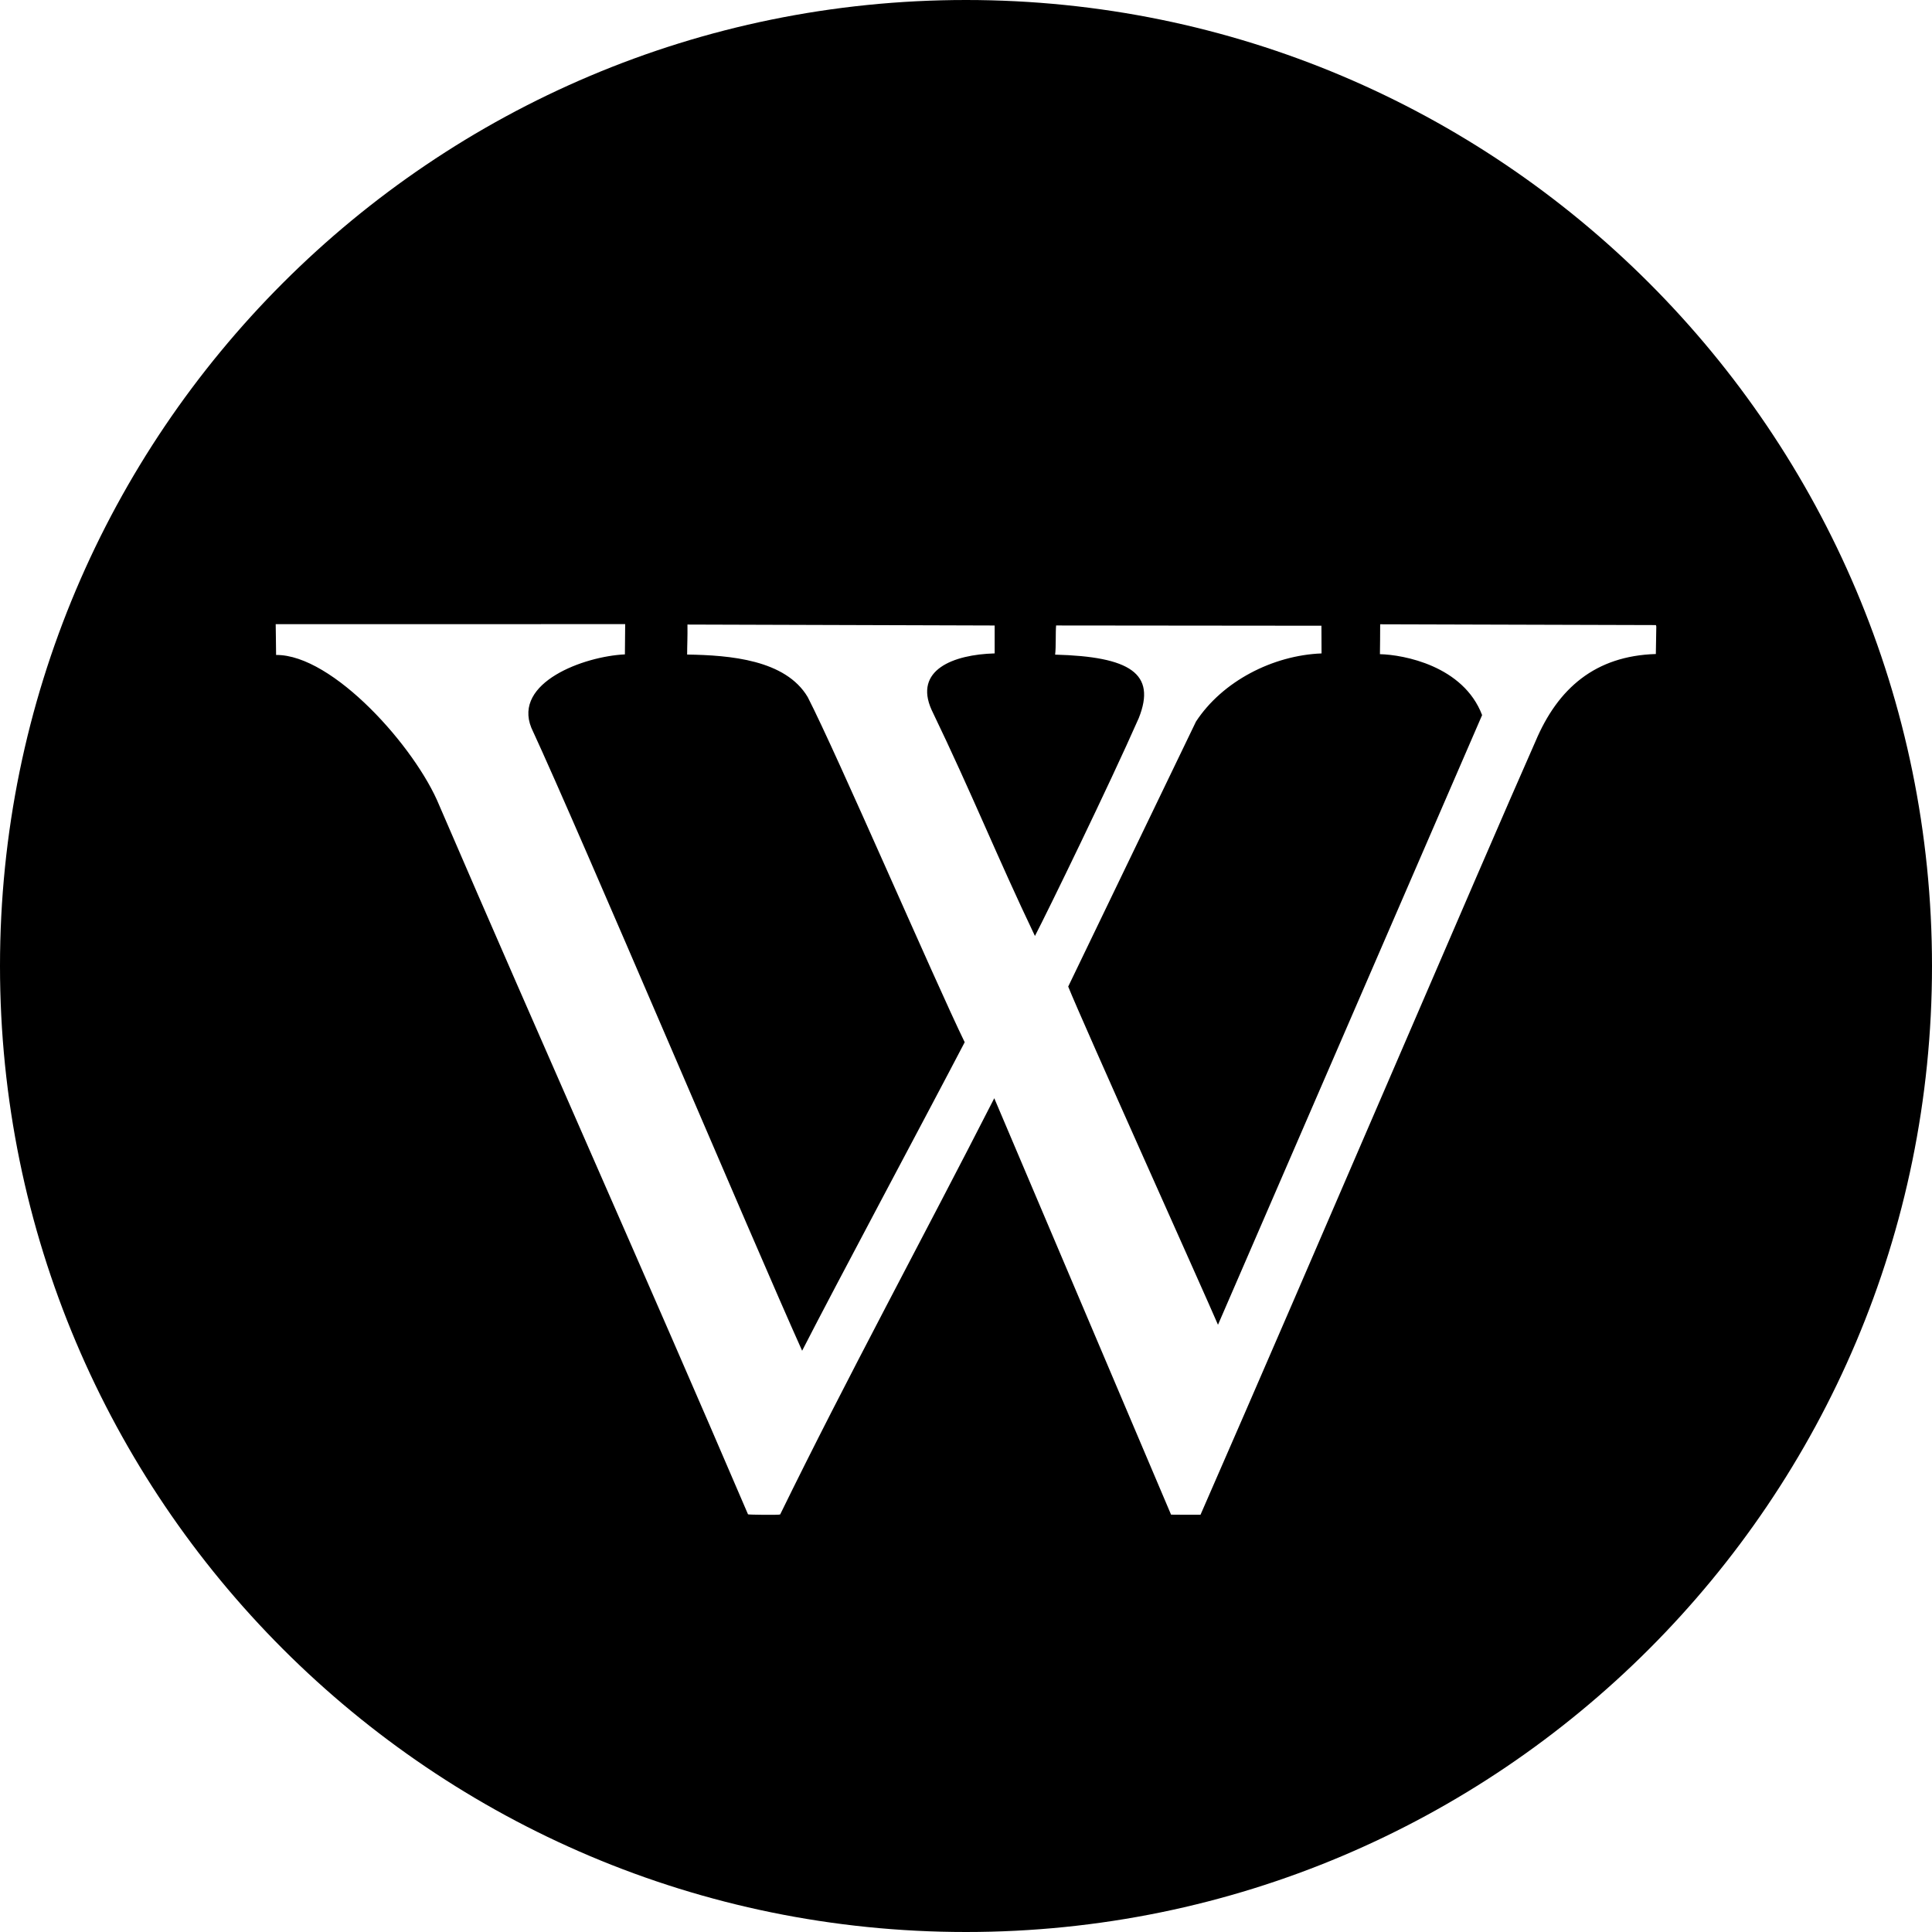
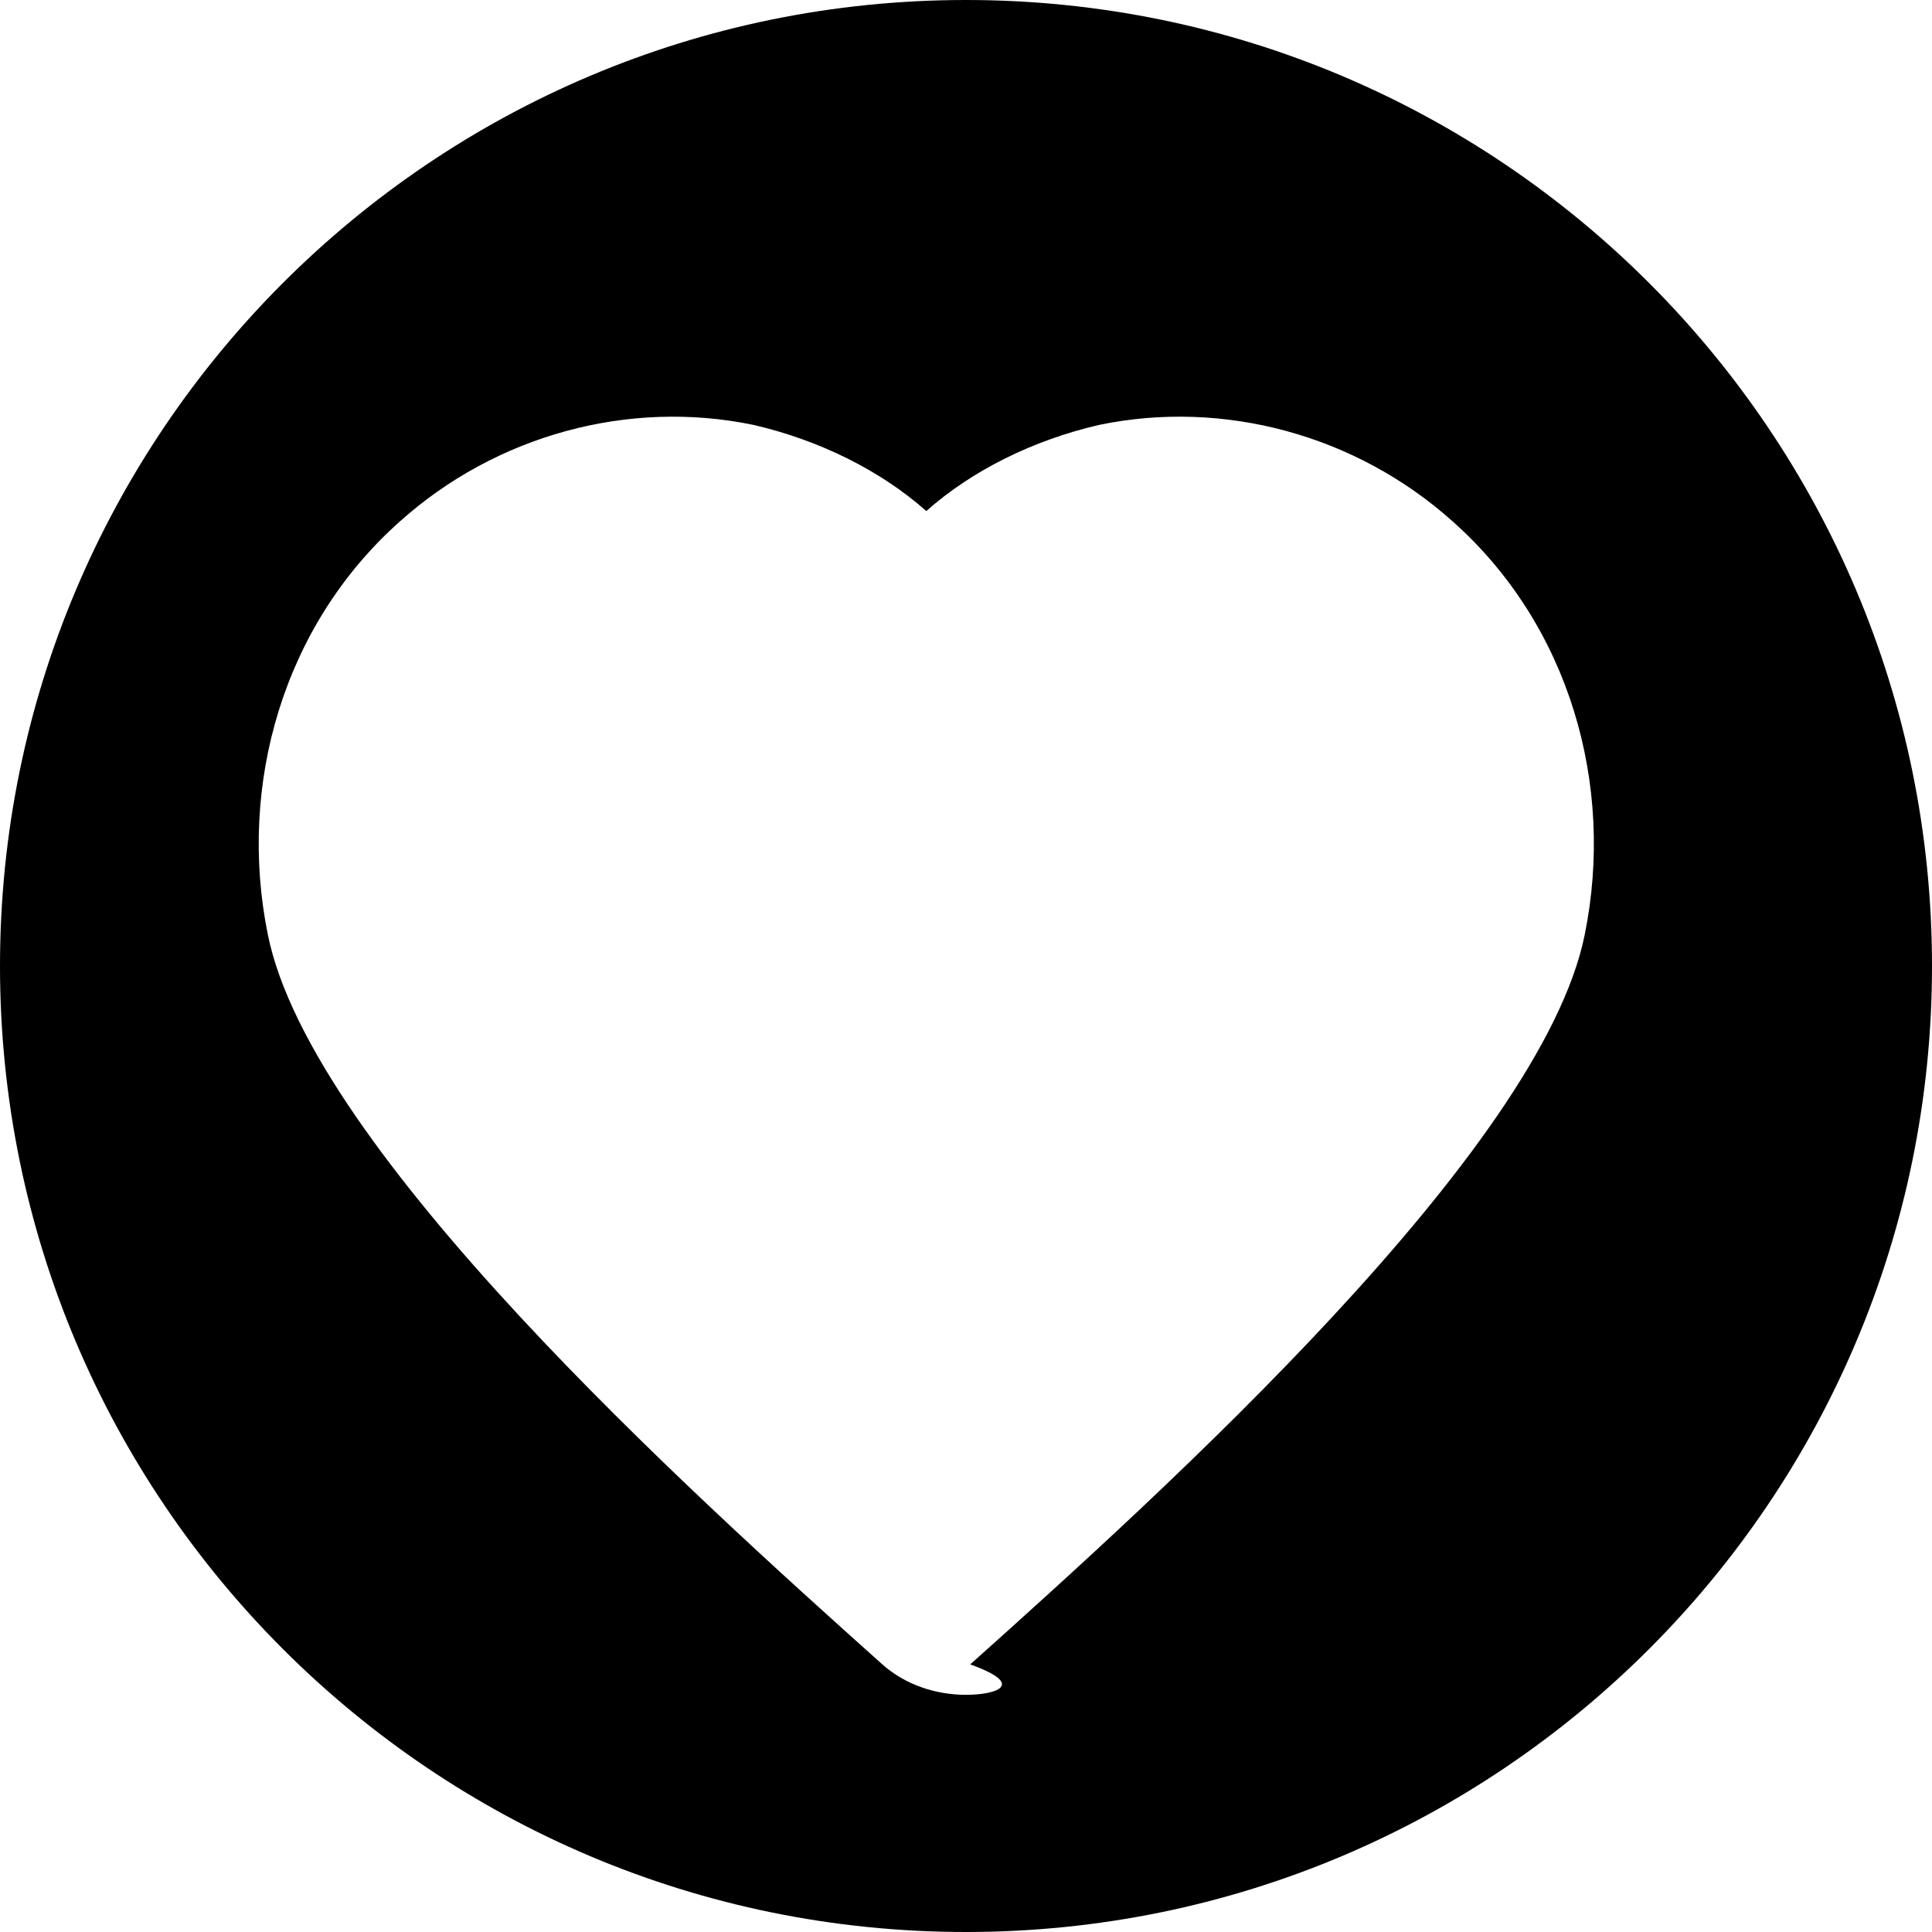
<svg xmlns="http://www.w3.org/2000/svg" fill="#000000" version="1.1" id="Capa_1" width="800px" height="800px" viewBox="0 0 97.75 97.75" xml:space="preserve">
  <g>
-     <path d="M48.875,0C21.883,0,0,21.883,0,48.875S21.883,97.75,48.875,97.75S97.75,75.867,97.75,48.875S75.867,0,48.875,0z    M77.691,37.503c-2.779,6.28-11.279,26.171-16.951,39.136c-0.008,0.006-1.486-0.003-1.49-0.005l-8.945-21.069   c-3.545,6.953-7.473,14.181-10.832,21.059c-0.02,0.035-1.625,0.016-1.627-0.006c-5.135-11.986-10.459-23.893-15.621-35.87   c-1.195-2.928-5.387-7.637-8.256-7.61c0-0.34-0.016-1.099-0.02-1.558l17.682-0.002l-0.014,1.531   c-2.076,0.096-5.664,1.421-4.734,3.713c2.492,5.381,11.316,26.227,13.701,31.519c1.664-3.257,6.311-11.939,8.225-15.609   c-1.5-3.078-6.457-14.57-7.943-17.464c-1.121-1.887-3.934-2.118-6.1-2.151c0-0.483,0.025-0.855,0.016-1.518l15.543,0.048v1.412   c-2.104,0.058-4.096,0.841-3.193,2.853c2.091,4.34,3.312,7.43,5.231,11.444c0.613-1.176,3.755-7.622,5.253-11.024   c0.905-2.262-0.447-3.109-4.232-3.211c0.05-0.372,0.017-1.119,0.05-1.475l13.424,0.013l0.006,1.401   c-2.467,0.096-5.021,1.41-6.354,3.45l-6.464,13.406c0.709,1.773,6.924,15.58,7.578,17.111L74.988,36.18   c-0.951-2.497-3.984-3.055-5.17-3.082c0.008-0.398,0.01-1.005,0.012-1.512l13.951,0.04l0.02,0.07l-0.023,1.394   C80.717,33.183,78.824,34.82,77.691,37.503z" />
+     <path d="M48.875,0C21.883,0,0,21.883,0,48.875S21.883,97.75,48.875,97.75S97.75,75.867,97.75,48.875S75.867,0,48.875,0z          M48.875,85.75c-1.539,0-3.078-0.513-4.231-1.539c-9.757-8.73-28.886-26.01-31.091-36.916          c-1.539-7.577,0.77-15.669,6.693-20.925c4.872-4.359,11.565-6.181,17.874-4.872c3.334,0.77,6.437,2.309,8.746,4.359          c2.309-2.052,5.411-3.591,8.746-4.359c6.309-1.309,13.002,0.513,17.874,4.872c5.923,5.256,8.232,13.348,6.693,20.925          c-2.205,10.906-21.334,28.186-31.091,36.916C51.953,85.237,50.414,85.75,48.875,85.75z" />
  </g>
</svg>
